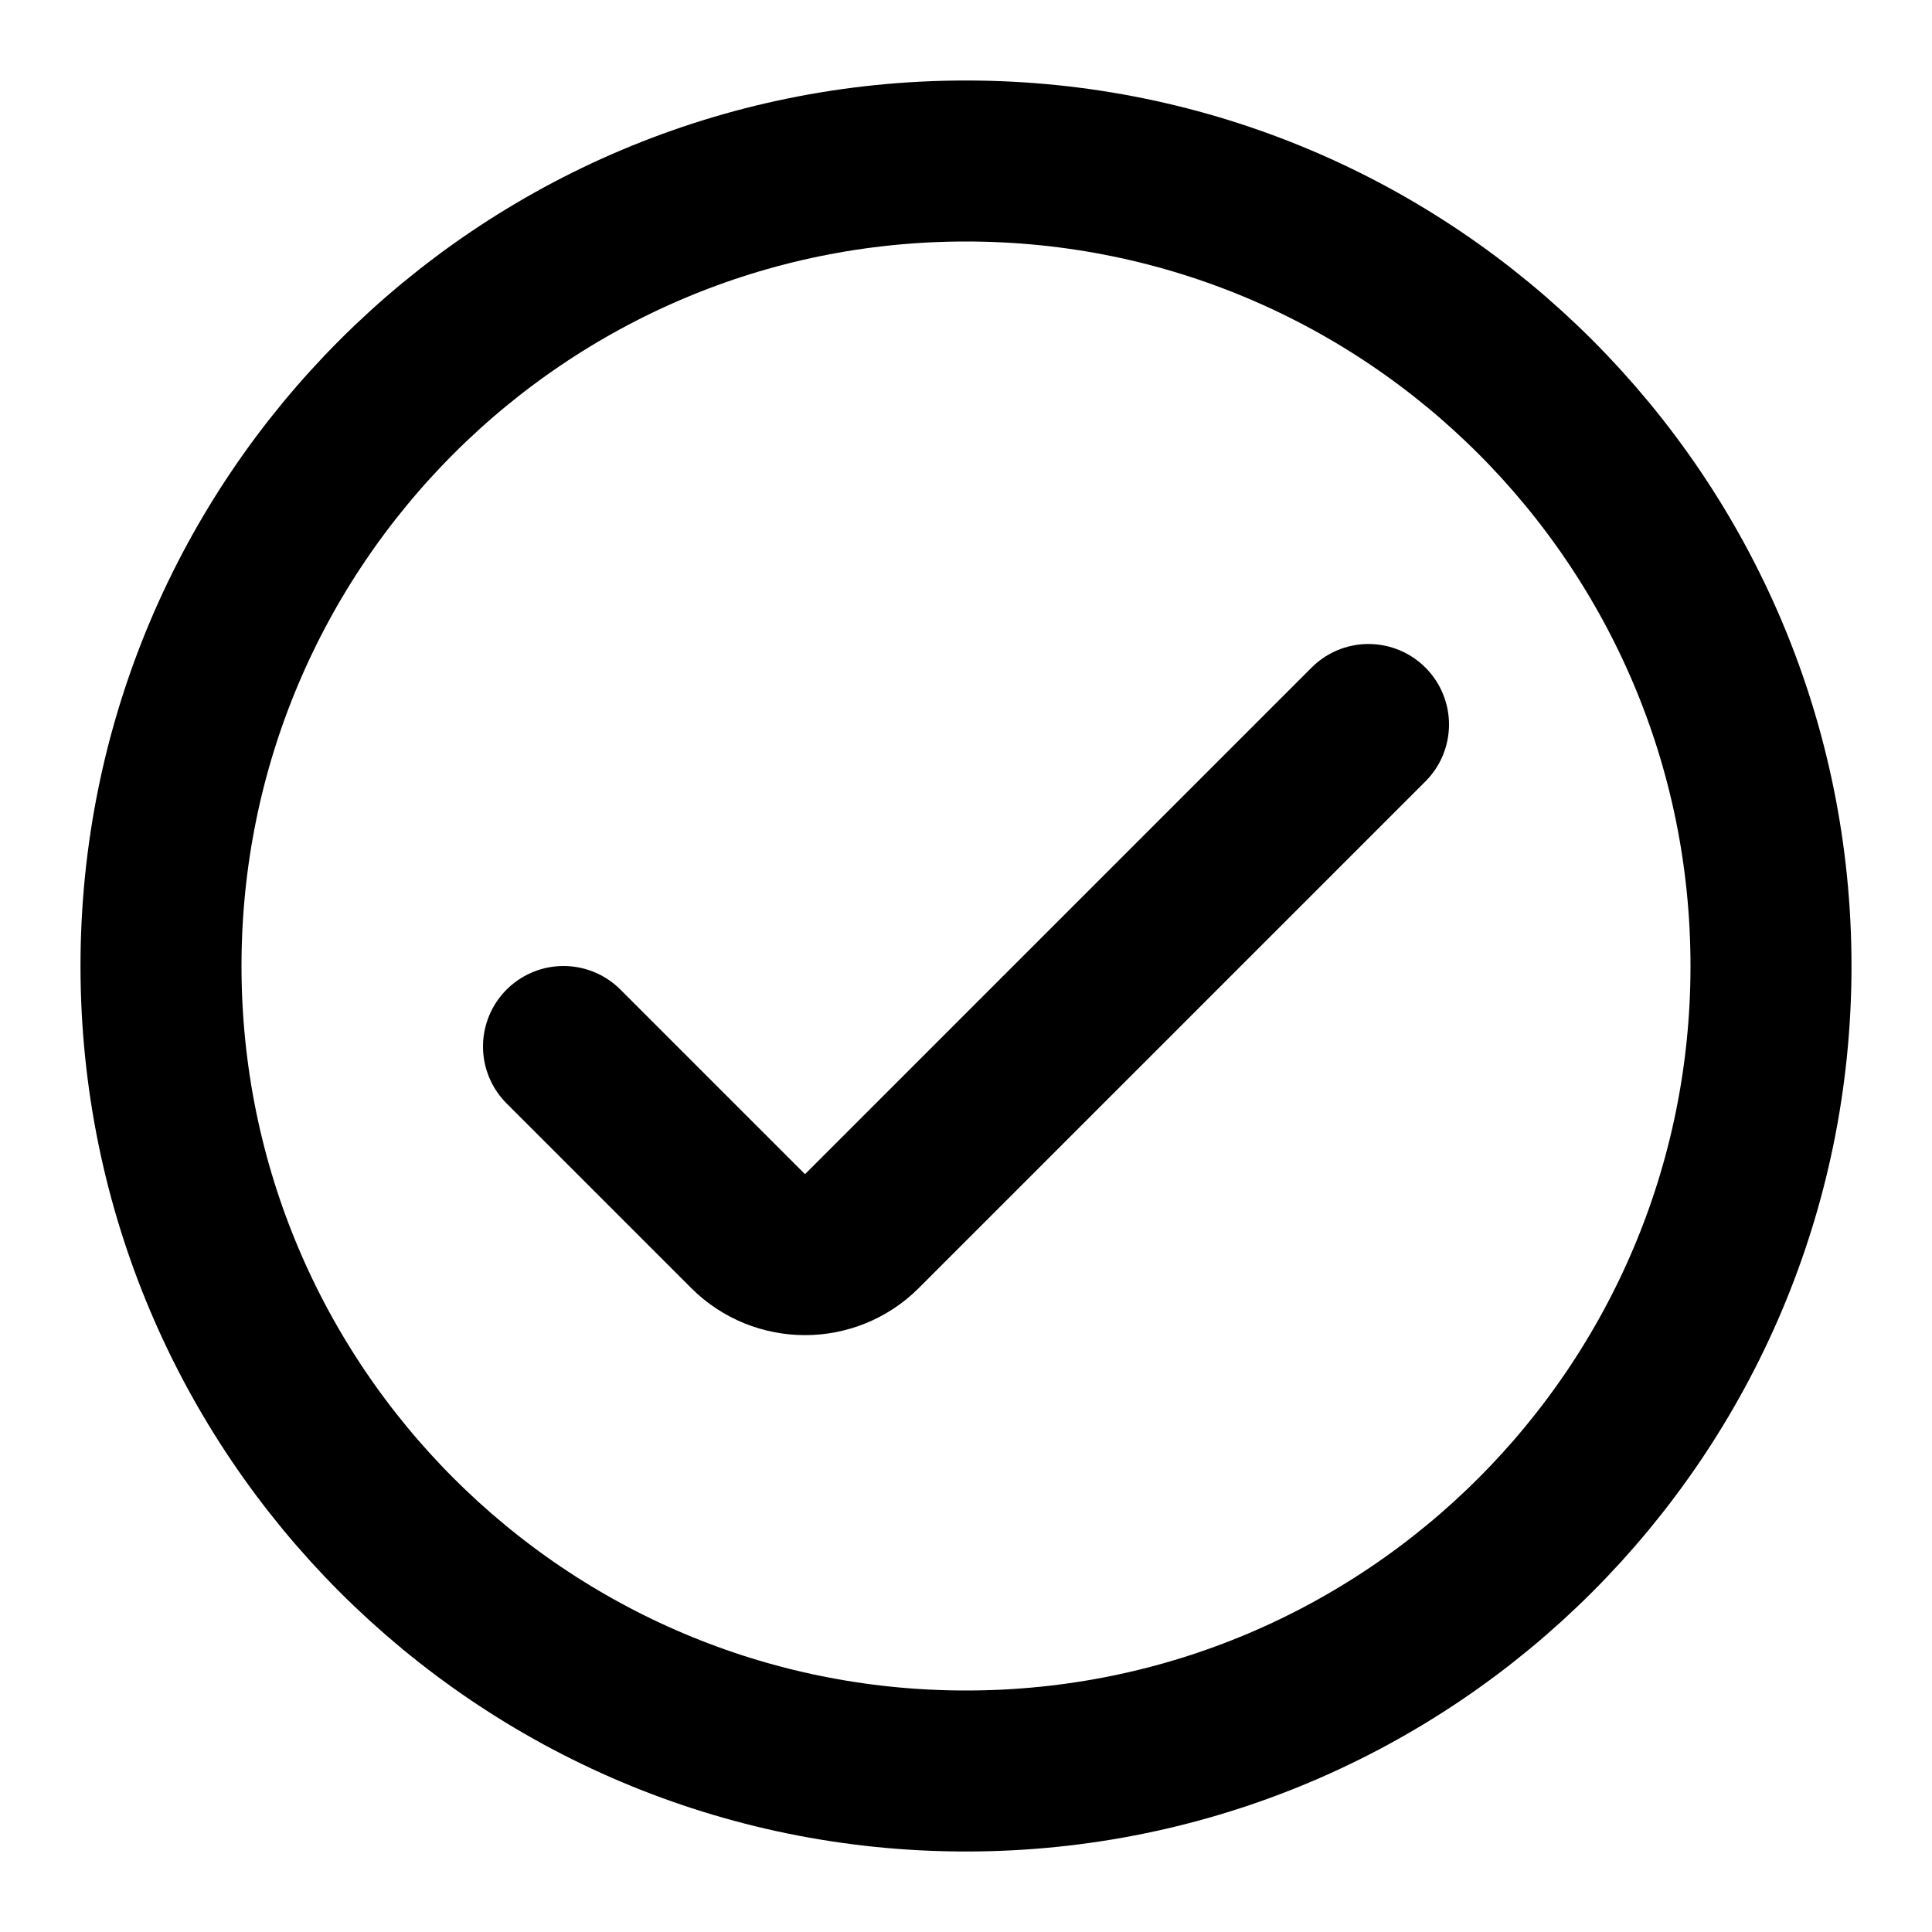
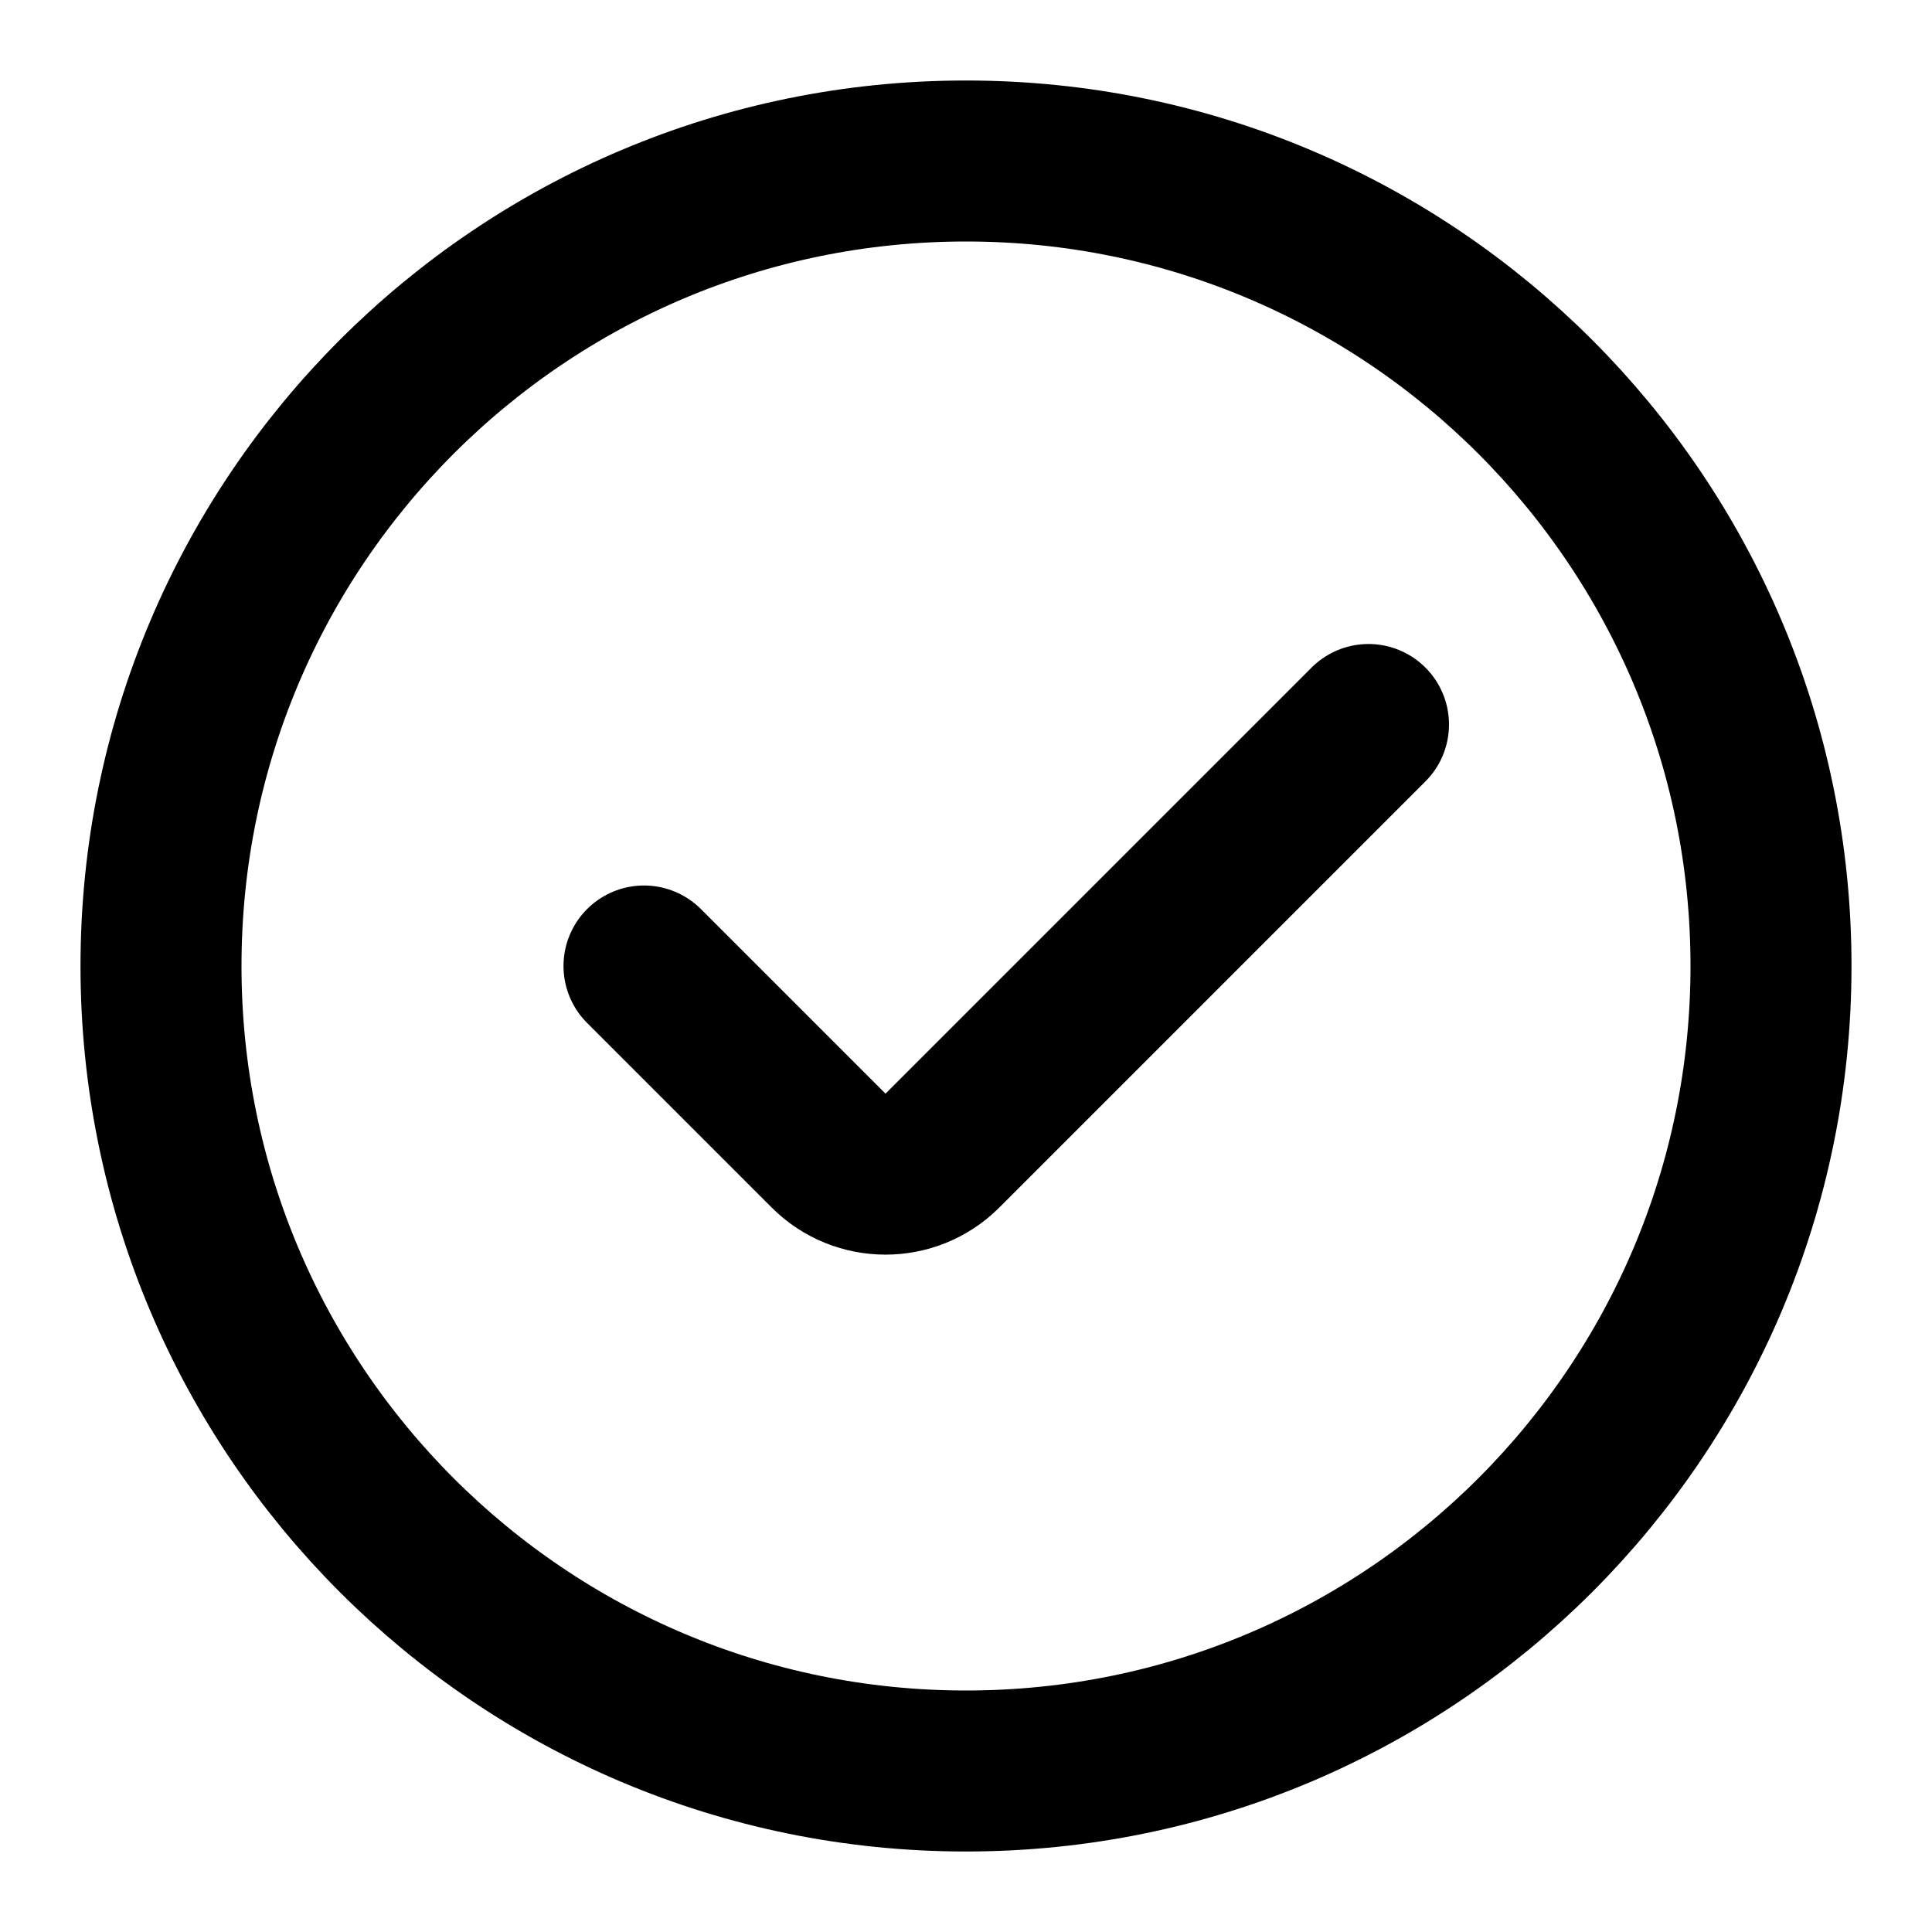
<svg xmlns="http://www.w3.org/2000/svg" width="24" height="24" viewBox="0 0 24 24" fill="none">
  <circle cx="12" cy="12" r="10" stroke="black" stroke-width="2" />
-   <path d="M7 13L9.293 15.293C9.683 15.683 10.317 15.683 10.707 15.293L17 9" stroke="black" stroke-width="2" stroke-linecap="round" />
+   <path d="M8 12L10.293 14.293C10.683 14.683 11.317 14.683 11.707 14.293L17 9" stroke="black" stroke-width="2" stroke-linecap="round" />
</svg>
